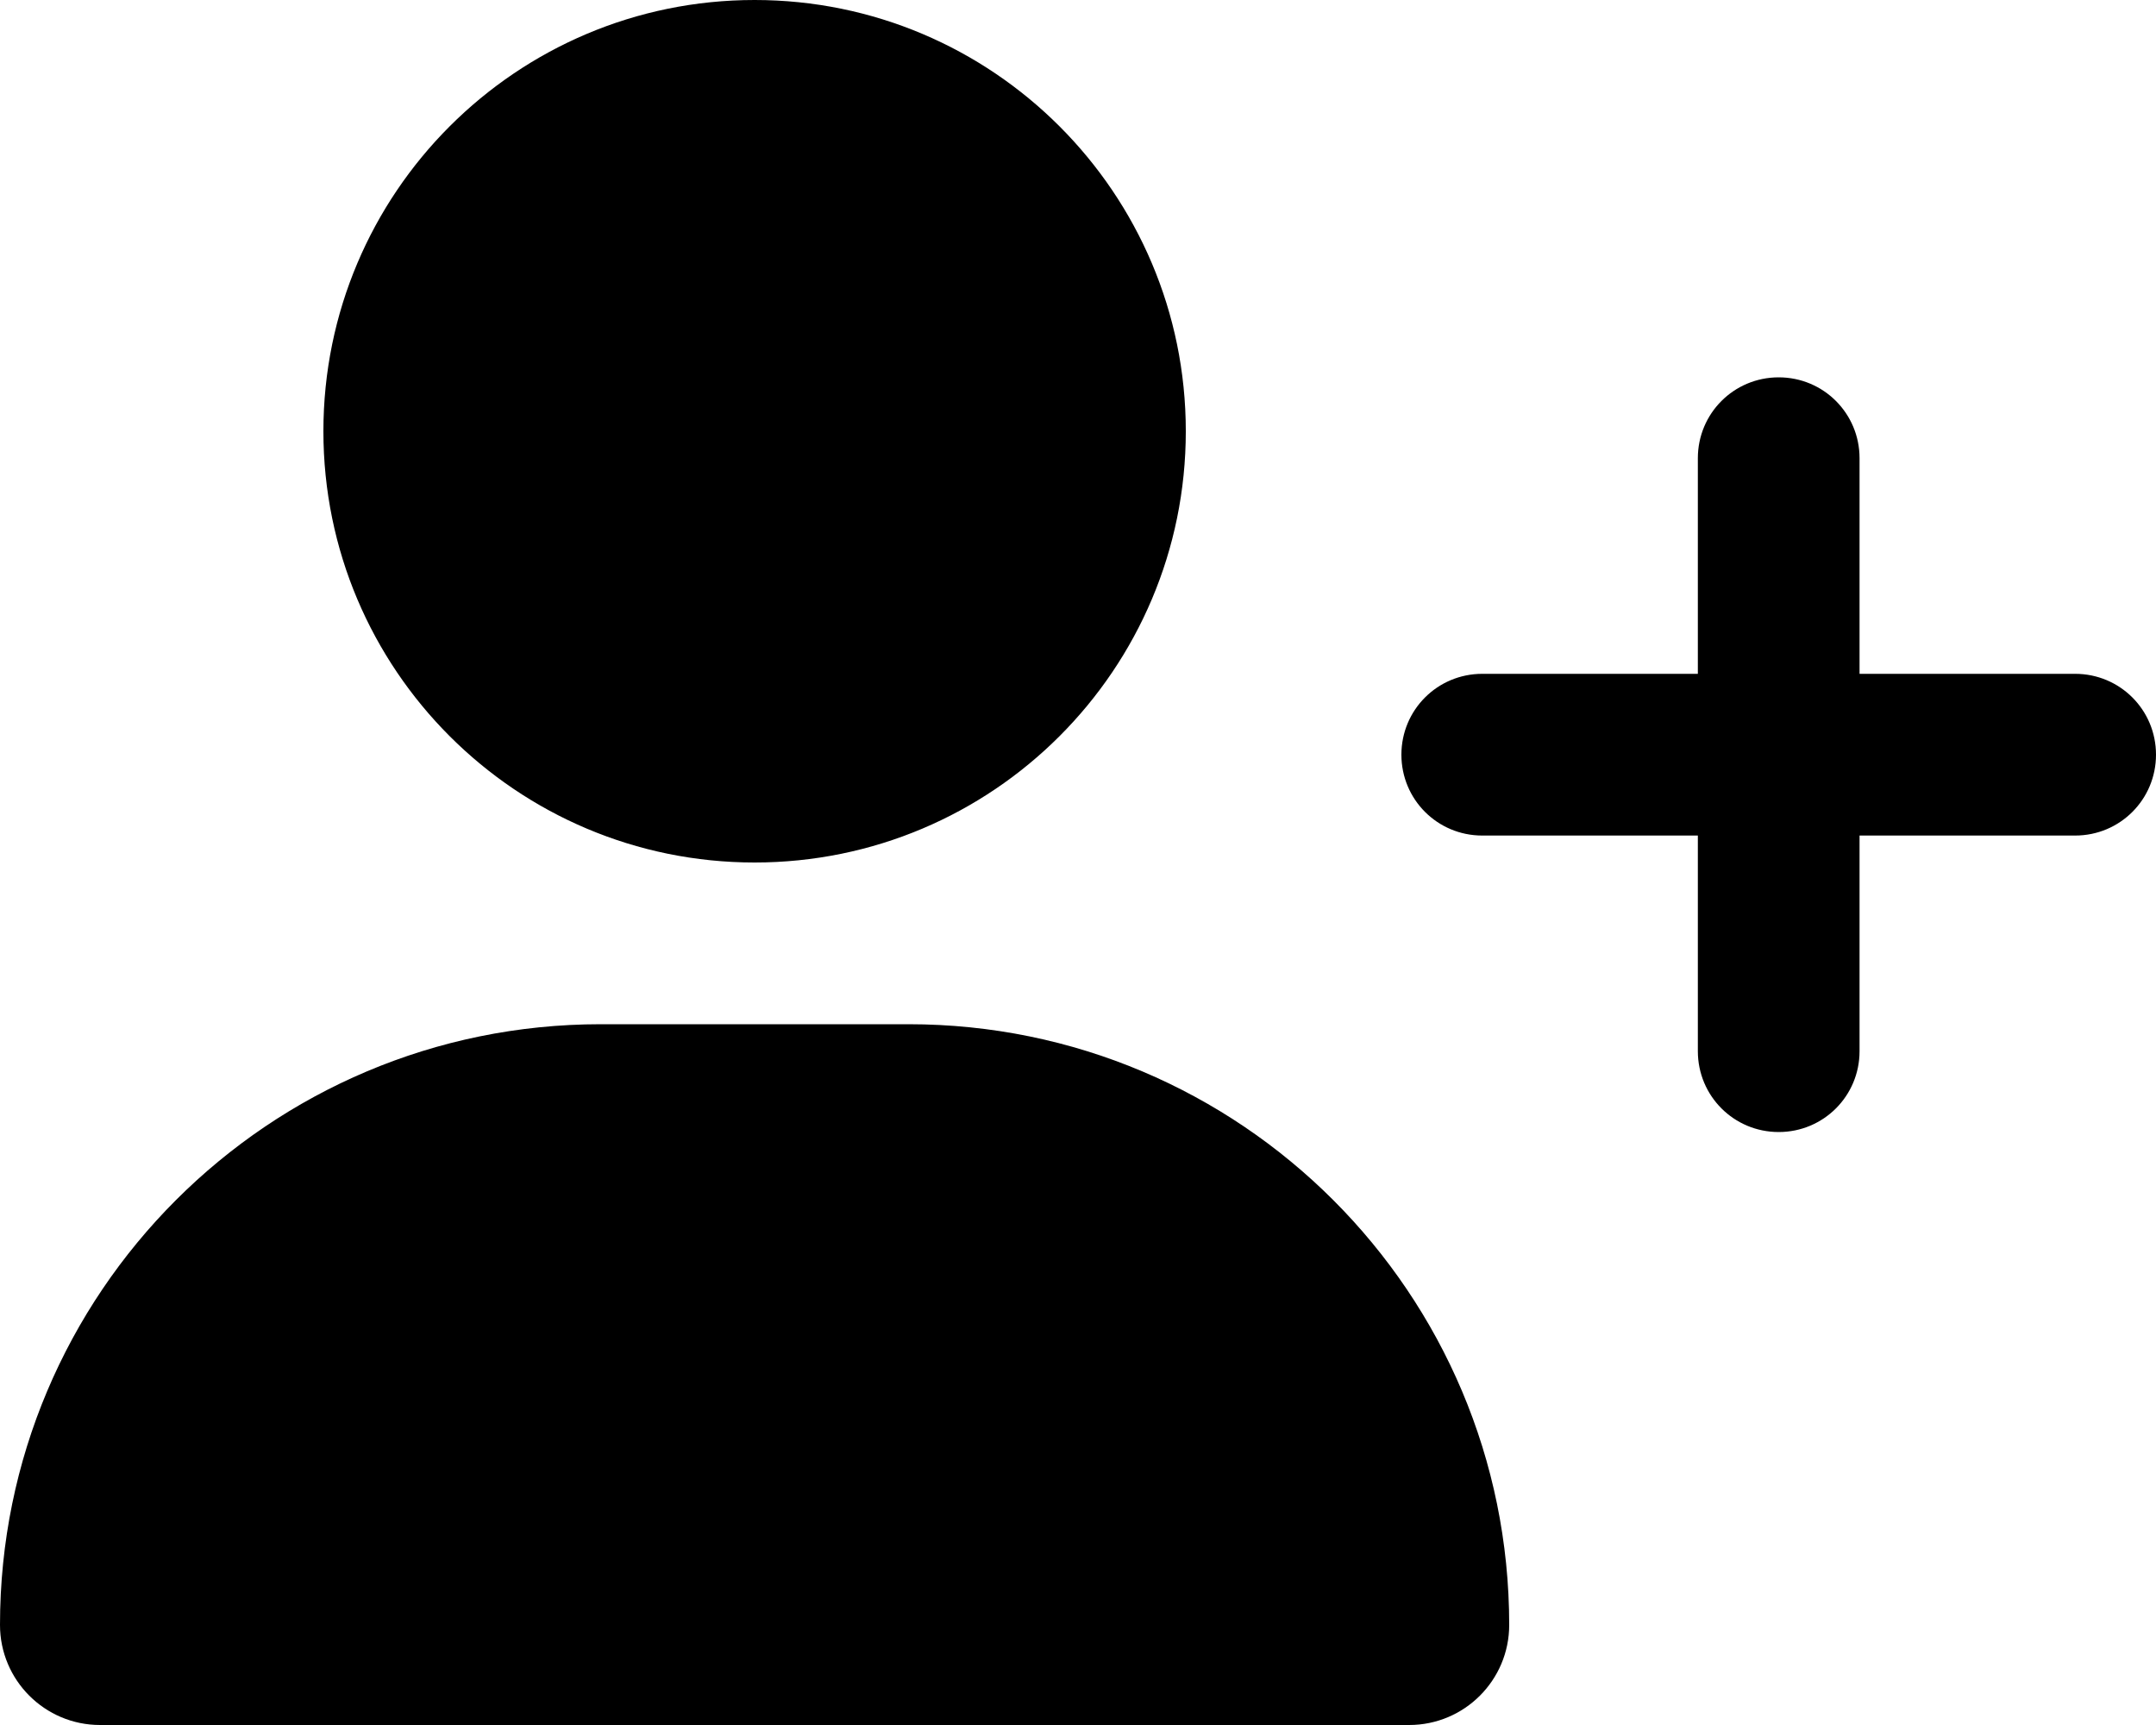
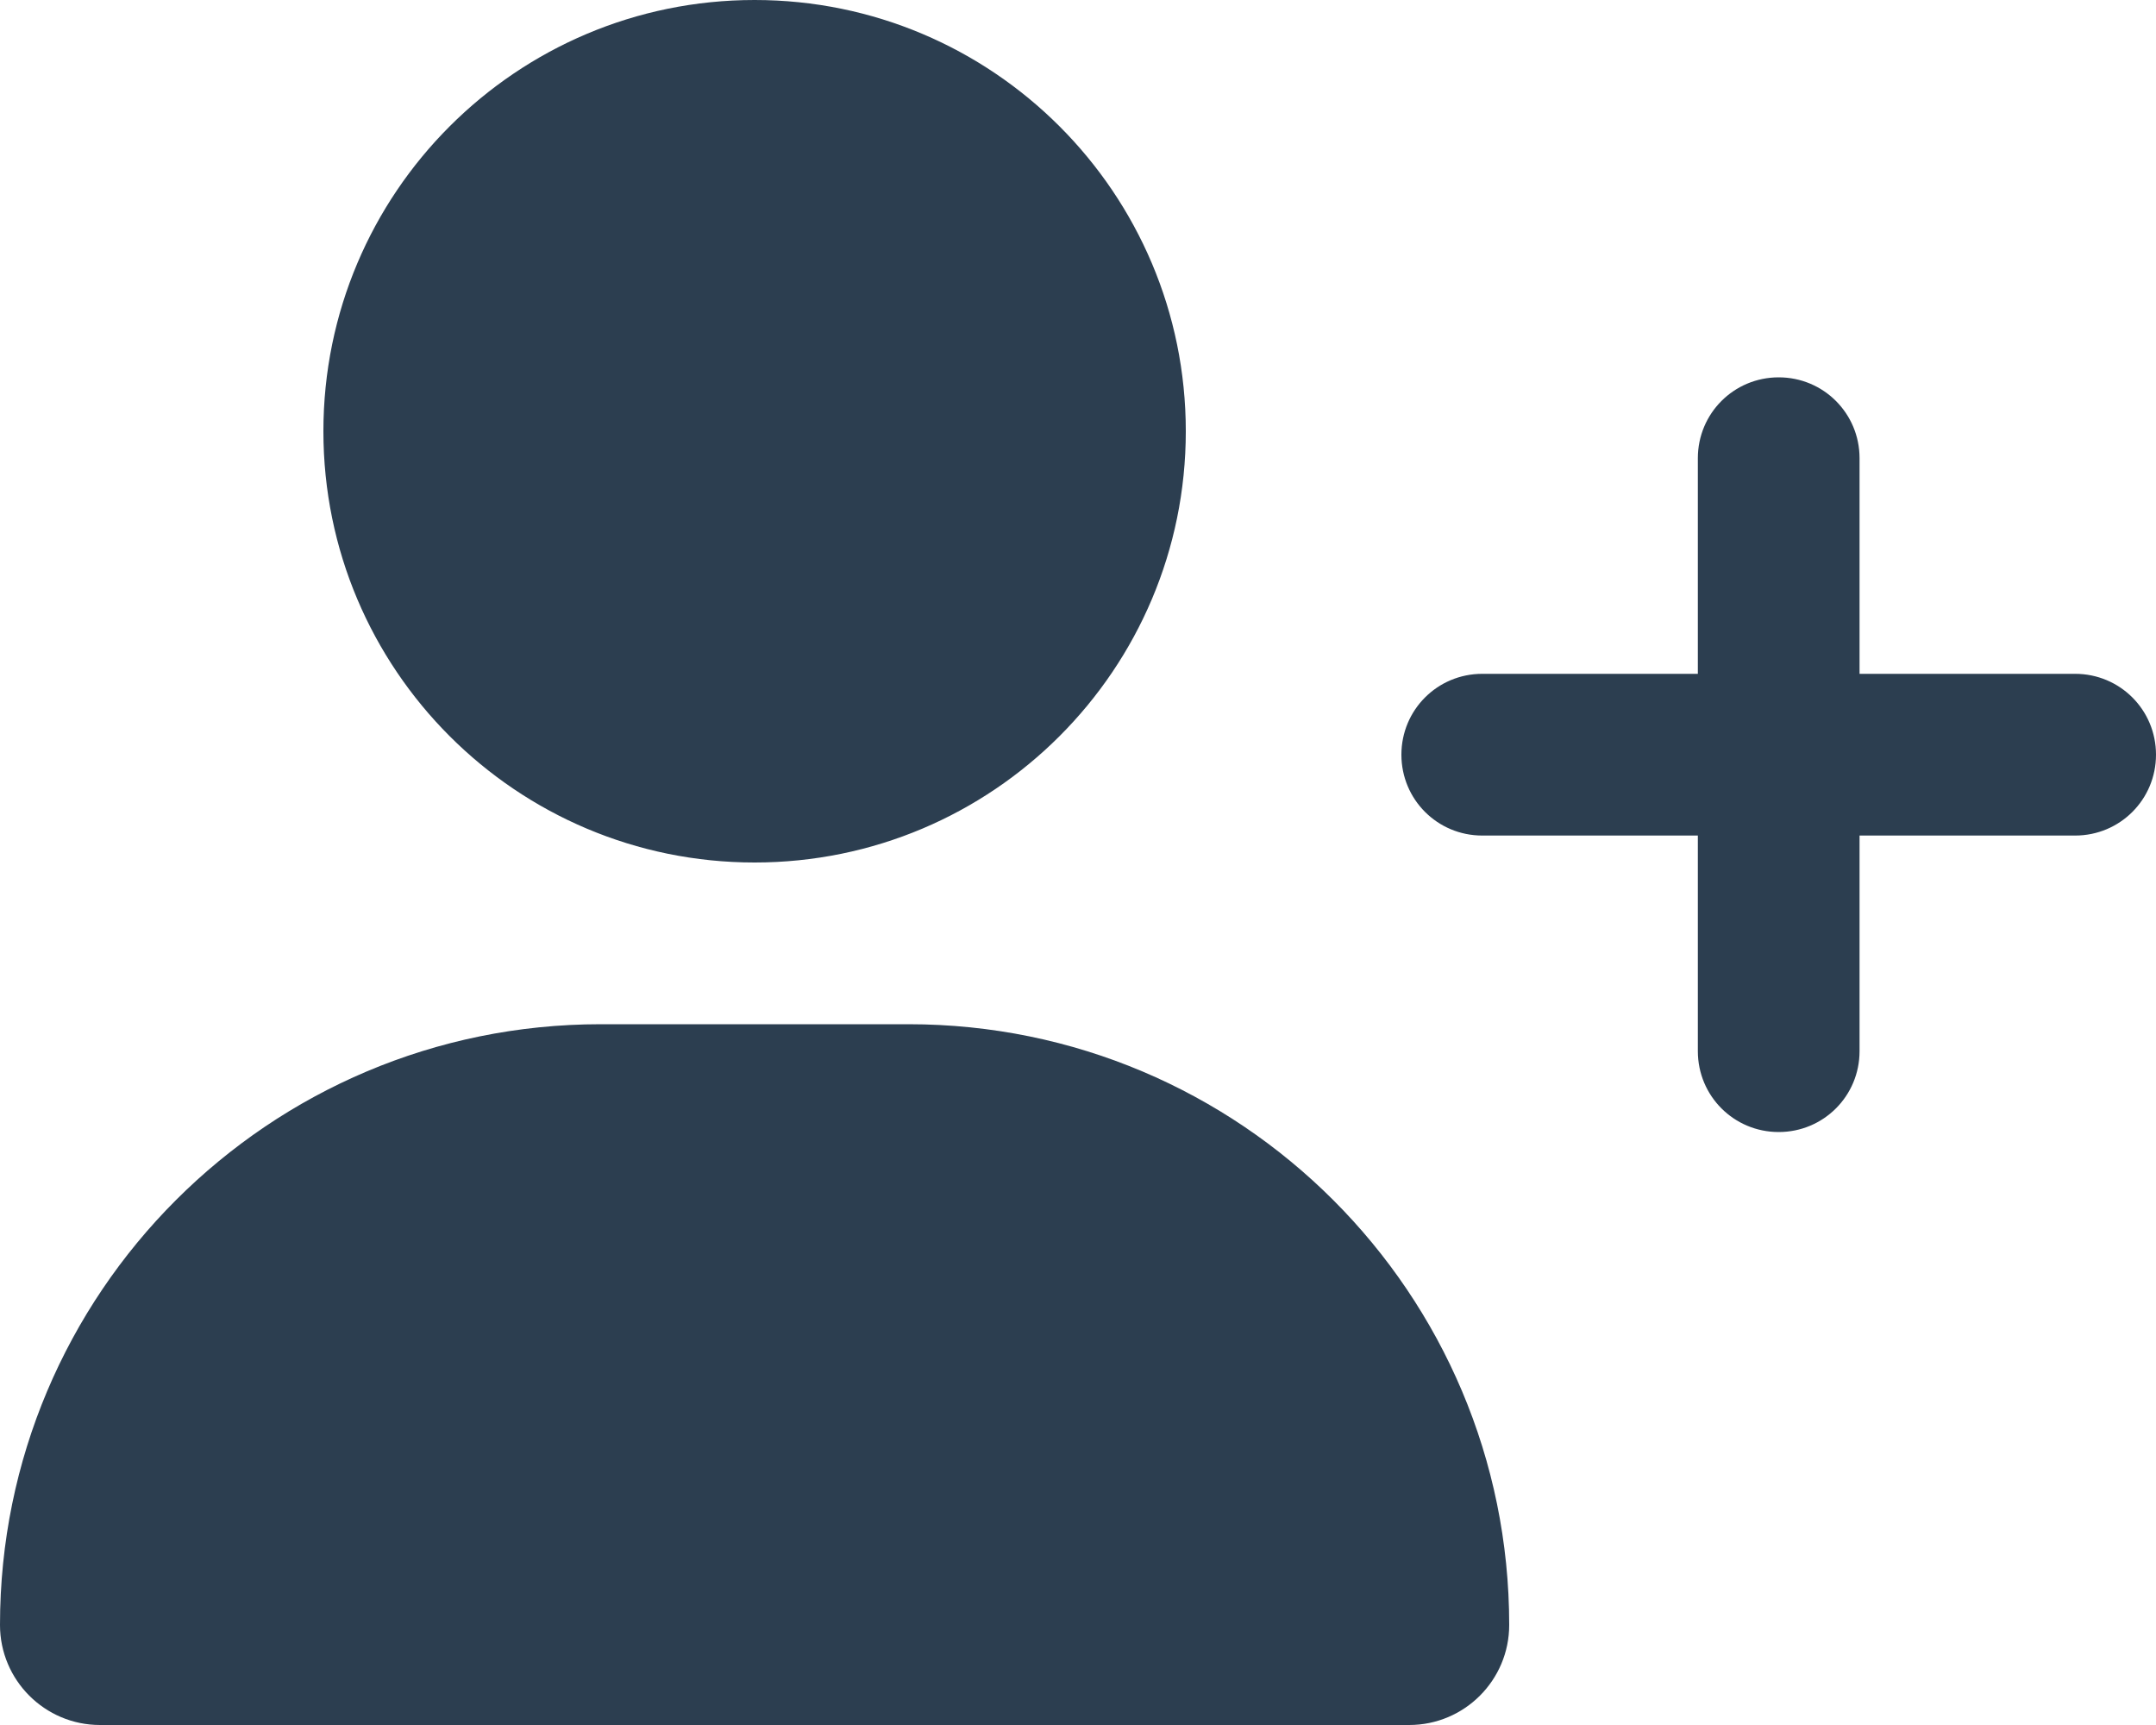
<svg xmlns="http://www.w3.org/2000/svg" viewBox="0 0 640 512">
-   <path d="M96 128a128 128 0 1 1 256 0A128 128 0 1 1 96 128zM0 482.3C0 383.8 79.8 304 178.3 304h91.4C368.2 304 448 383.8 448 482.3c0 16.4-13.3 29.7-29.7 29.7H29.7C13.3 512 0 498.7 0 482.3zM504 312V248H440c-13.3 0-24-10.7-24-24s10.7-24 24-24h64V136c0-13.3 10.7-24 24-24s24 10.7 24 24v64h64c13.3 0 24 10.7 24 24s-10.7 24-24 24H552v64c0 13.3-10.7 24-24 24s-24-10.7-24-24z" />
+   <path d="M96 128a128 128 0 1 1 256 0A128 128 0 1 1 96 128zM0 482.3C0 383.8 79.8 304 178.3 304h91.4C368.2 304 448 383.8 448 482.3c0 16.4-13.3 29.7-29.7 29.7H29.7C13.3 512 0 498.7 0 482.3zM504 312V248H440c-13.3 0-24-10.7-24-24s10.7-24 24-24h64V136c0-13.3 10.7-24 24-24s24 10.7 24 24v64h64c13.3 0 24 10.7 24 24s-10.7 24-24 24H552v64c0 13.3-10.7 24-24 24s-24-10.7-24-24z" fill="#2c3e50" />
</svg>
